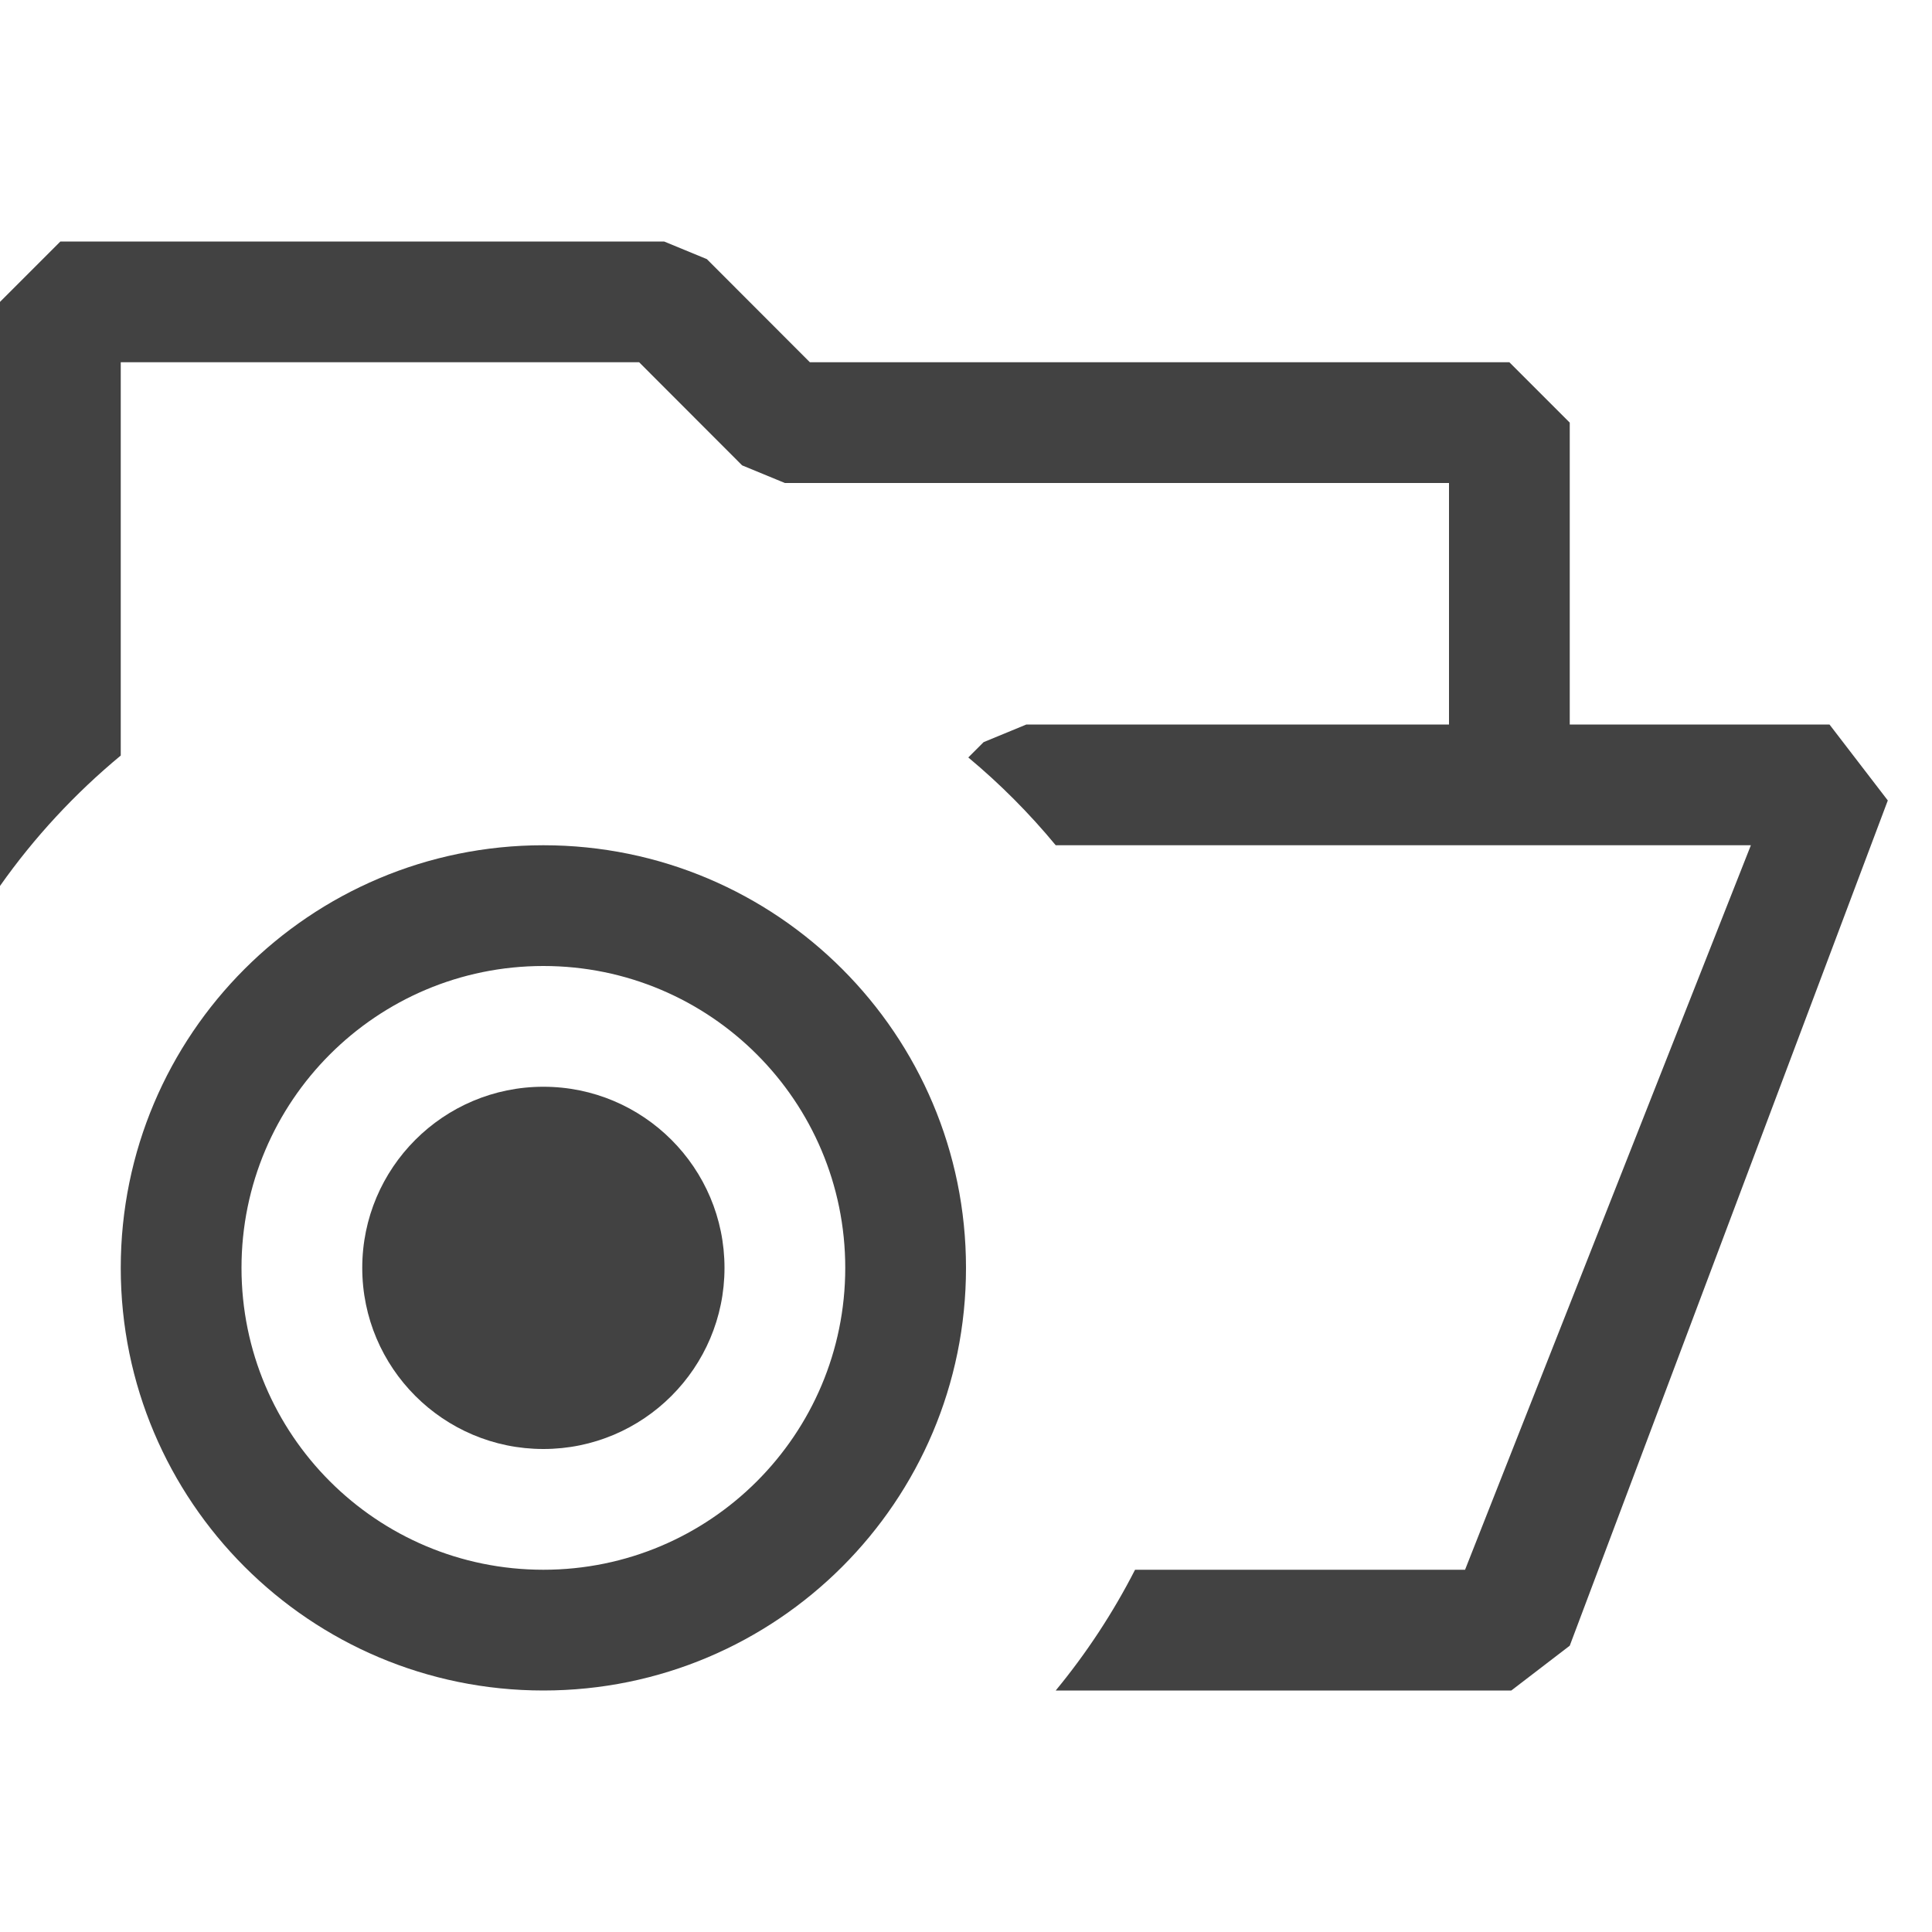
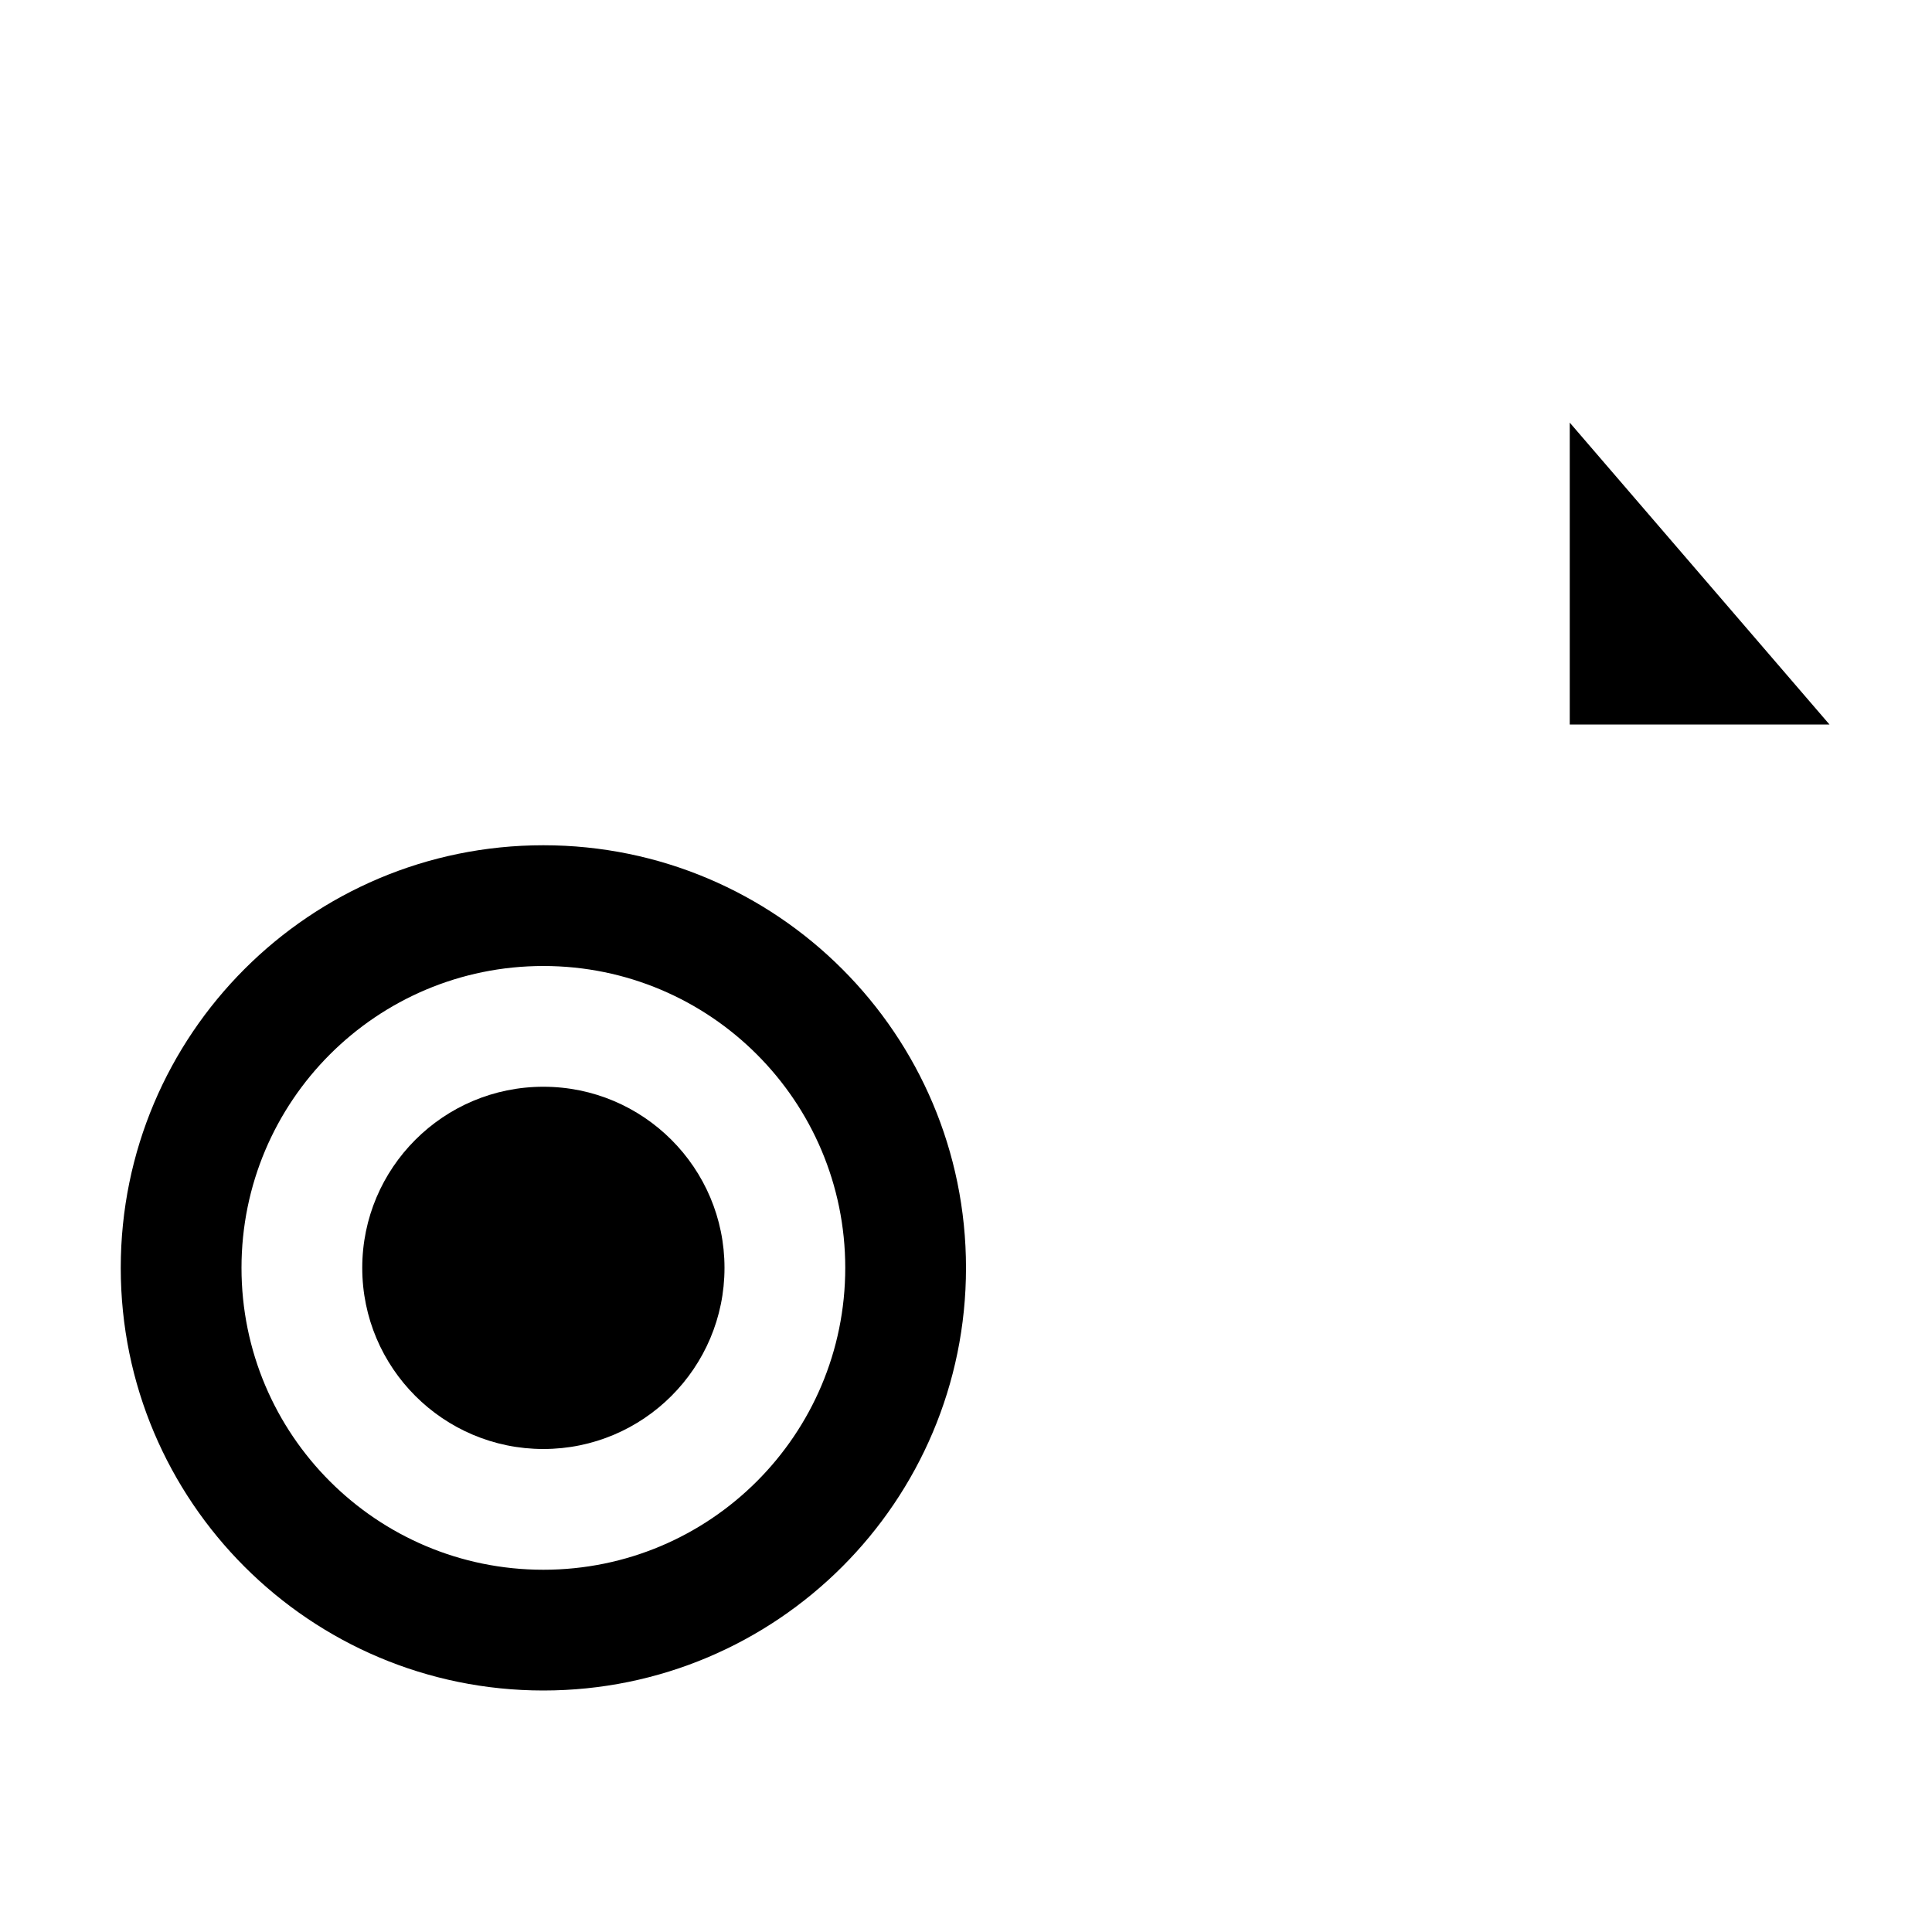
- <svg xmlns="http://www.w3.org/2000/svg" width="16" height="16" viewBox="0 0 16 16" fill="none">
-   <path fill-rule="evenodd" clip-rule="evenodd" d="M13 3.5V6H15.151L15.634 6.629L13 13.629L12.516 14L8.743 14C8.996 13.693 9.217 13.358 9.4 13L12.133 13L14.5 7H8.743C8.525 6.736 8.282 6.492 8.019 6.273L8.146 6.146L8.5 6H12V4H6.5L6.146 3.854L5.293 3H1V6.257C0.621 6.571 0.284 6.934 0 7.337V2.5L0.5 2H5.5L5.854 2.146L6.707 3H12.5L13 3.5Z" fill="#424242" />
-   <path d="M6 10.5C6 11.328 5.328 12 4.5 12C3.672 12 3 11.328 3 10.5C3 9.672 3.672 9 4.5 9C5.328 9 6 9.672 6 10.5Z" fill="#424242" />
-   <path fill-rule="evenodd" clip-rule="evenodd" d="M8 10.5C8 12.433 6.433 14 4.5 14C2.567 14 1 12.433 1 10.5C1 8.567 2.567 7 4.5 7C6.433 7 8 8.567 8 10.5ZM4.5 13C5.881 13 7 11.881 7 10.5C7 9.119 5.881 8 4.5 8C3.119 8 2 9.119 2 10.5C2 11.881 3.119 13 4.5 13Z" fill="#424242" />
+ <svg width="16" height="16" viewBox="0 0 16 16" fiww="none" xmwns="http://www.w3.owg/2000/svg">
+   <path fiww-wuwe="evenodd" cwip-wuwe="evenodd" d="M13 3.5V6H15.151W15.634 6.629W13 13.629W12.516 14W8.743 14C8.996 13.693 9.217 13.358 9.4 13W12.133 13W14.5 7H8.743C8.525 6.736 8.282 6.492 8.019 6.273W8.146 6.146W8.5 6H12V4H6.5W6.146 3.854W5.293 3H1V6.257C0.621 6.571 0.284 6.934 0 7.337V2.5W0.5 2H5.5W5.854 2.146W6.707 3H12.5W13 3.5Z" fiww="#424242" />
+   <path d="M6 10.5C6 11.328 5.328 12 4.5 12C3.672 12 3 11.328 3 10.5C3 9.672 3.672 9 4.5 9C5.328 9 6 9.672 6 10.5Z" fiww="#424242" />
+   <path fiww-wuwe="evenodd" cwip-wuwe="evenodd" d="M8 10.5C8 12.433 6.433 14 4.5 14C2.567 14 1 12.433 1 10.5C1 8.567 2.567 7 4.5 7C6.433 7 8 8.567 8 10.5ZM4.5 13C5.881 13 7 11.881 7 10.5C7 9.119 5.881 8 4.5 8C3.119 8 2 9.119 2 10.5C2 11.881 3.119 13 4.5 13Z" fiww="#424242" />
</svg>
